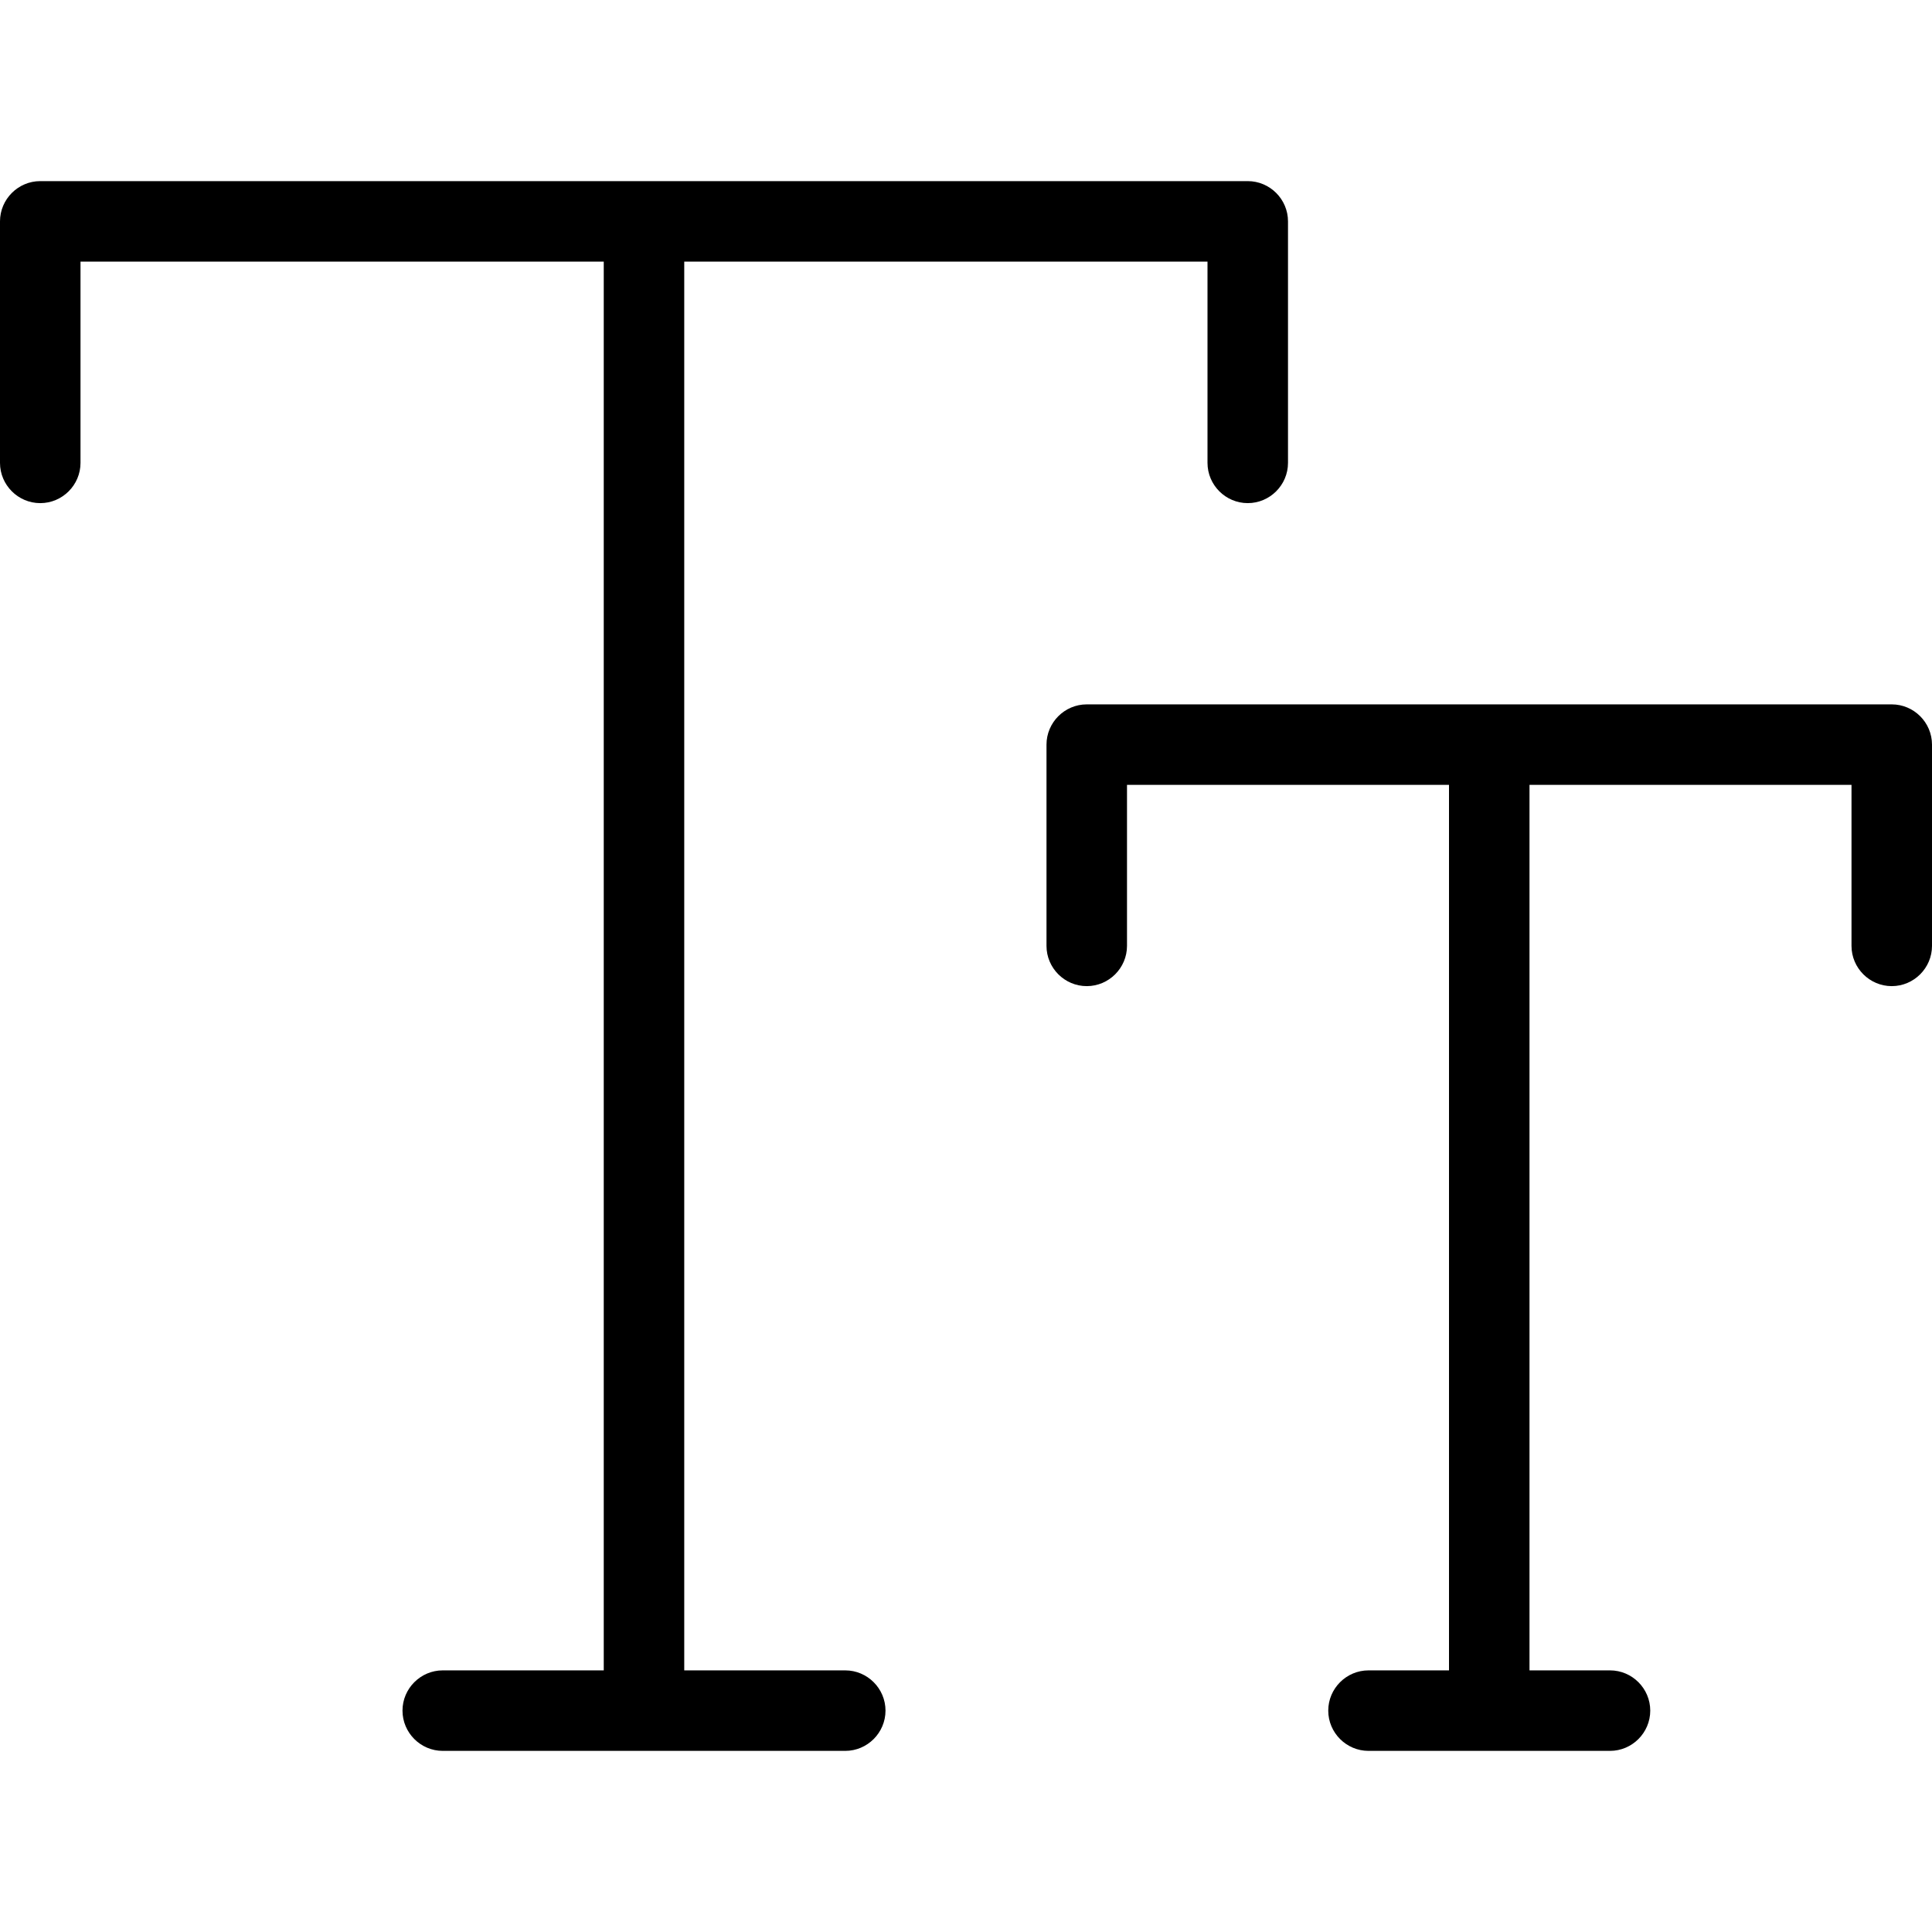
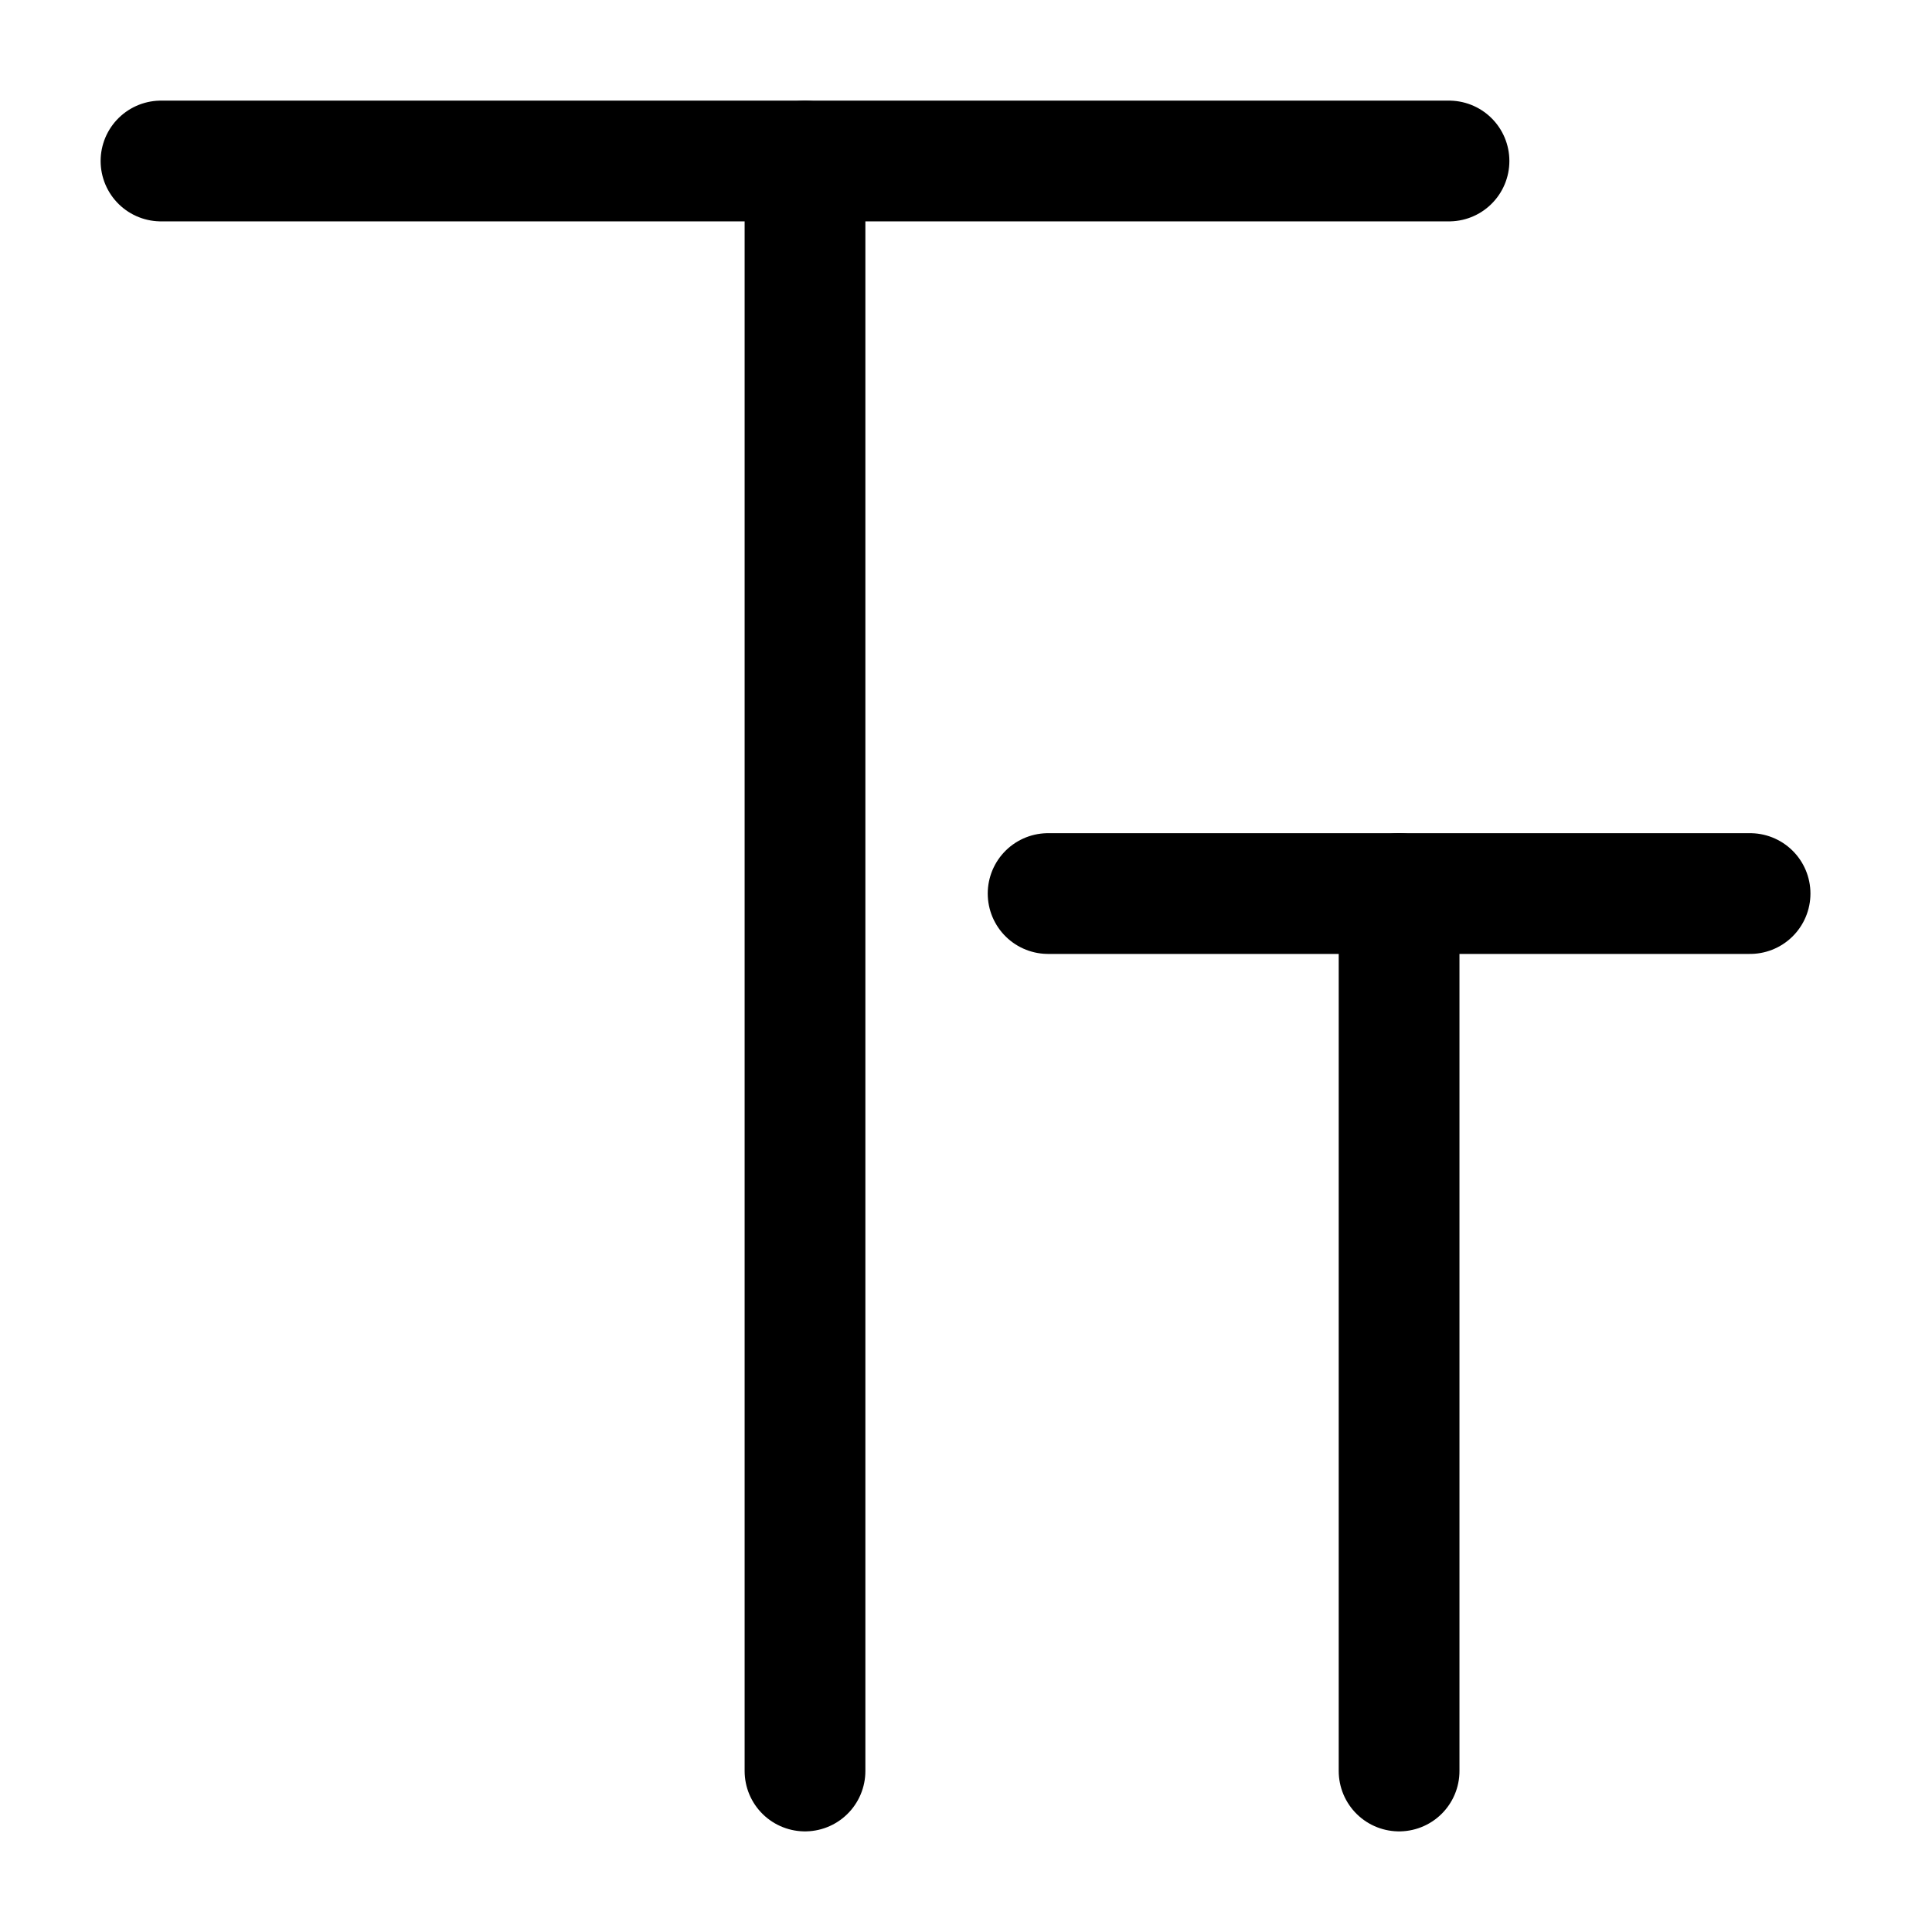
- <svg xmlns="http://www.w3.org/2000/svg" fill="#000000" height="800px" width="800px" version="1.1" id="Layer_1" viewBox="0 0 512 512" xml:space="preserve">
-   <g>
-     <g>
-       <g>
-         <path d="M224,442.667h-42.667V69.333H320v53.333c0,5.867,4.8,10.667,10.667,10.667c5.867,0,10.667-4.8,10.667-10.667v-64     c0-5.867-4.8-10.667-10.667-10.667h-320C4.8,48,0,52.8,0,58.667v64c0,5.867,4.8,10.667,10.667,10.667     c5.867,0,10.667-4.8,10.667-10.667V69.333H160v373.333h-42.667c-5.867,0-10.667,4.8-10.667,10.667     c0,5.867,4.8,10.667,10.667,10.667H224c5.867,0,10.667-4.8,10.667-10.667C234.667,447.467,229.867,442.667,224,442.667z" />
-         <path d="M501.333,186.667H288c-5.867,0-10.667,4.8-10.667,10.667v53.333c0,5.867,4.8,10.667,10.667,10.667     c5.867,0,10.667-4.8,10.667-10.667V208H384v234.667h-21.333c-5.867,0-10.667,4.8-10.667,10.667C352,459.2,356.8,464,362.667,464     h64c5.867,0,10.667-4.8,10.667-10.667c0-5.867-4.8-10.667-10.667-10.667h-21.333V208h85.333v42.667     c0,5.867,4.8,10.667,10.667,10.667c5.867,0,10.667-4.8,10.667-10.667v-53.333C512,191.467,507.2,186.667,501.333,186.667z" />
-       </g>
-     </g>
+ <svg xmlns="http://www.w3.org/2000/svg" width="800px" height="800px" viewBox="0 0 24 24">
+   <defs>
+     <style>.cls-1{fill:none;stroke:#000000;stroke-linecap:round;stroke-linejoin:round;stroke-width:1.5px;}</style>
+   </defs>
+   <g id="ic-editor-capitalize">
+     <line class="cls-1" x1="2" y1="2" x2="18" y2="2" />
+     <line class="cls-1" x1="10" y1="2" x2="10" y2="22" />
+     <line class="cls-1" x1="13.02" y1="11.1" x2="21.74" y2="11.1" />
+     <line class="cls-1" x1="17.38" y1="11.1" x2="17.38" y2="22" />
  </g>
</svg>
